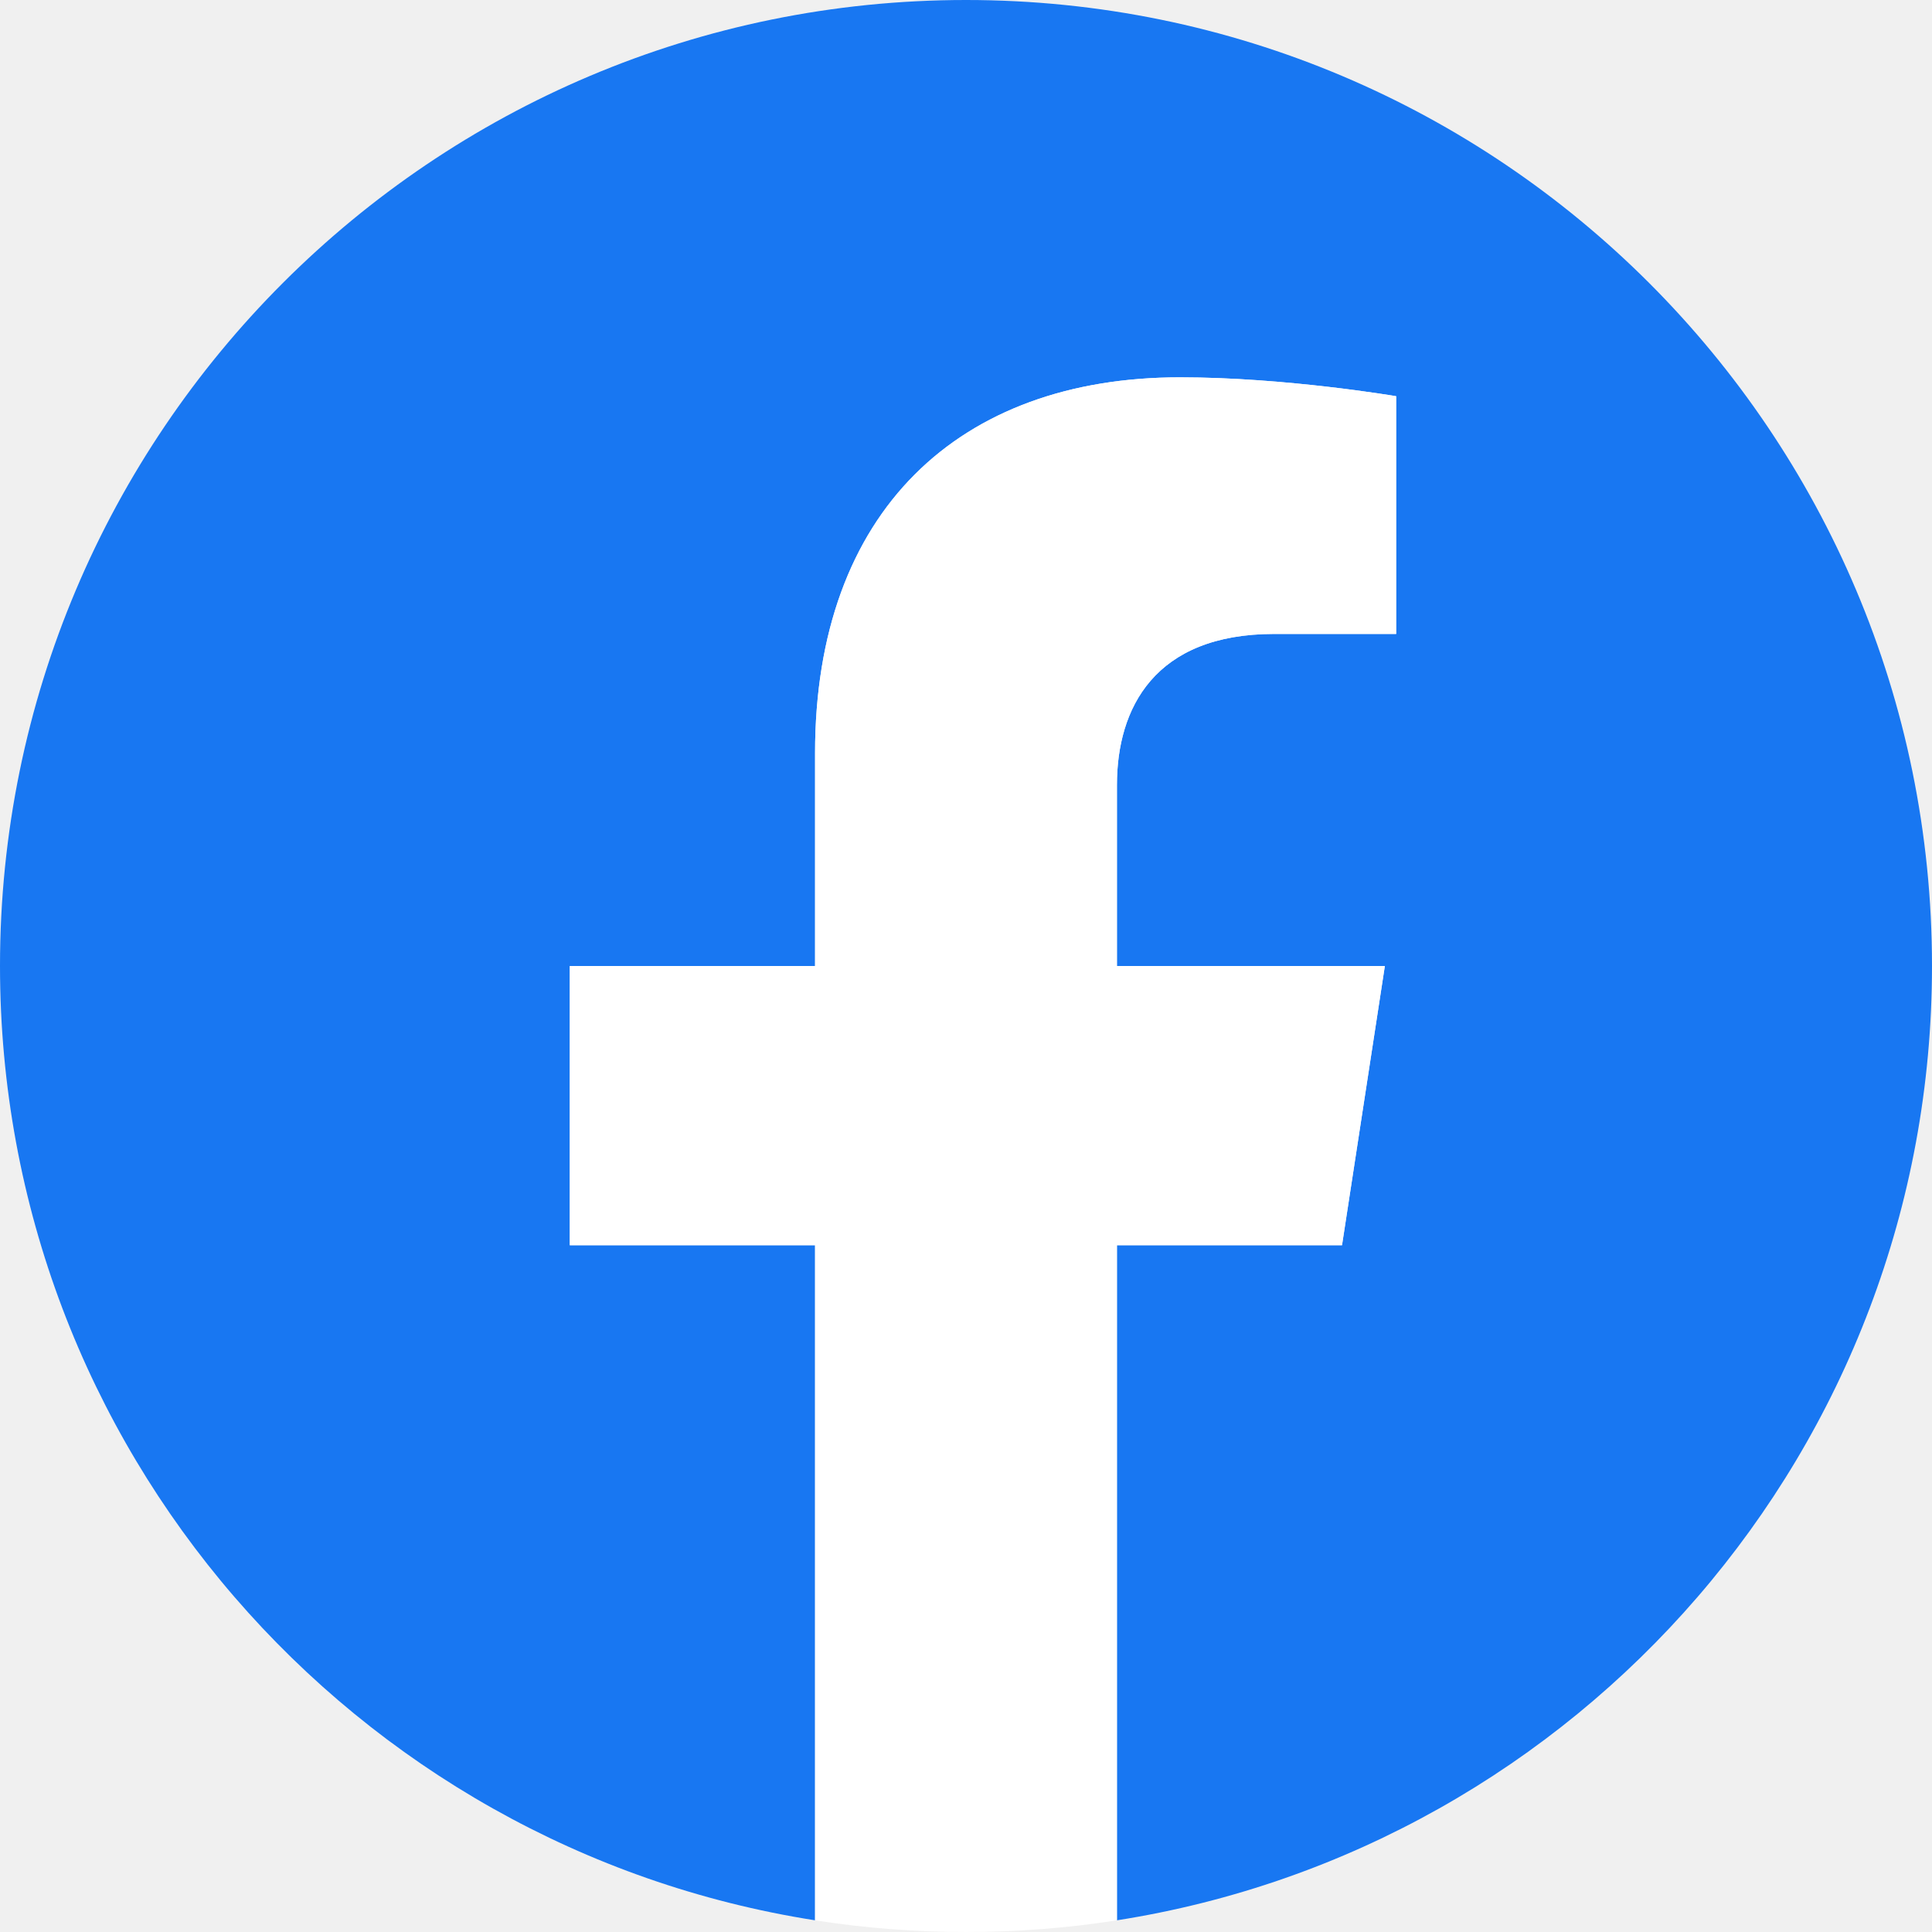
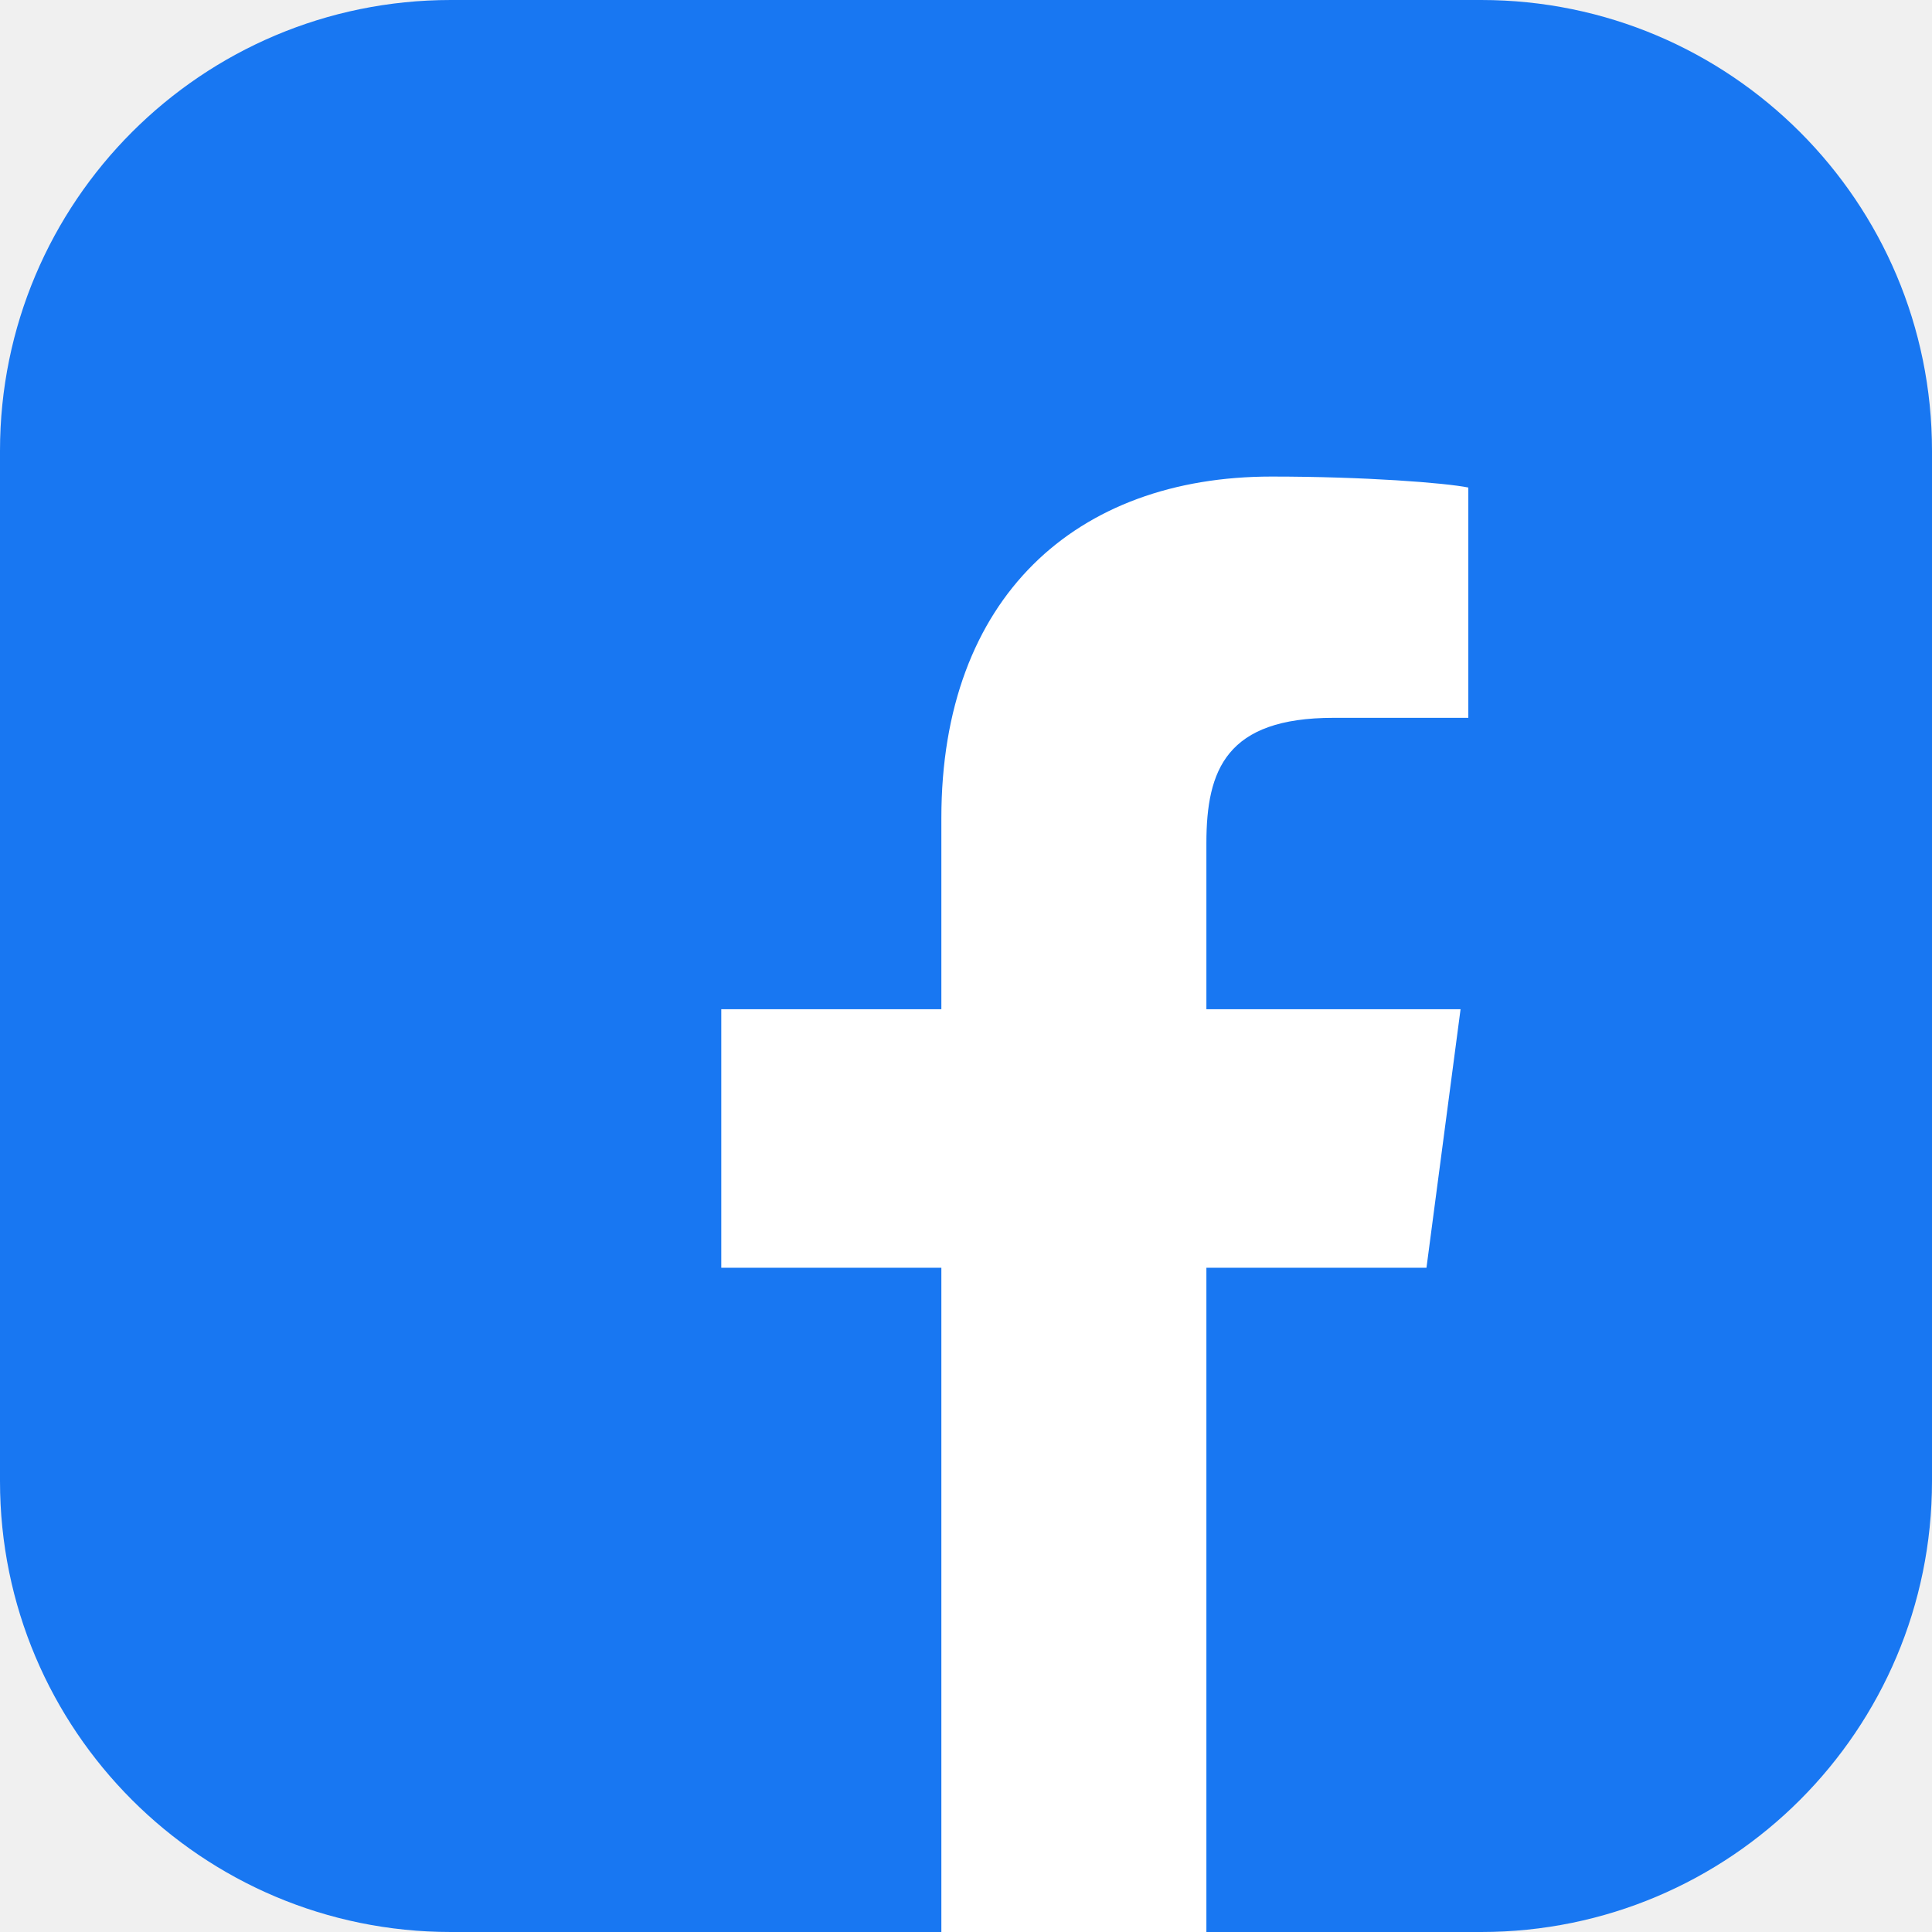
- <svg xmlns="http://www.w3.org/2000/svg" width="40" height="40" viewBox="0 0 40 40" fill="none">
-   <path d="M40 20C40 8.953 31.047 0 20 0C8.953 0 0 8.953 0 20C0 29.984 7.312 38.258 16.875 39.758V25.781H11.797V20H16.875V15.594C16.875 10.582 19.859 7.812 24.43 7.812C26.617 7.812 28.906 8.203 28.906 8.203V13.125H26.383C23.898 13.125 23.125 14.668 23.125 16.25V20H28.672L27.785 25.781H23.125V39.758C32.688 38.258 40 29.984 40 20Z" fill="#1877F2" />
-   <path d="M27.785 25.781L28.672 20H23.125V16.25C23.125 14.668 23.898 13.125 26.383 13.125H28.906V8.203C28.906 8.203 26.617 7.812 24.43 7.812C19.86 7.812 16.875 10.582 16.875 15.594V20H11.797V25.781H16.875V39.758C17.895 39.918 18.938 40 20 40C21.062 40 22.105 39.918 23.125 39.758V25.781H27.785Z" fill="white" />
+ <svg xmlns="http://www.w3.org/2000/svg" width="150" height="150" viewBox="0 0 150 150" fill="none">
+   <rect width="150" height="150" rx="35" fill="#1877F2" />
+   <path d="M114 37.852V55.732H103.531C95.228 55.732 93.664 59.746 93.664 65.463V78.356H113.398L110.751 98.426H93.664V150H73.087V98.426H56V78.356H73.087V63.517C73.087 46.366 83.556 37 98.718 37C105.938 37 112.195 37.486 114 37.852V37.852Z" fill="white" />
</svg>
